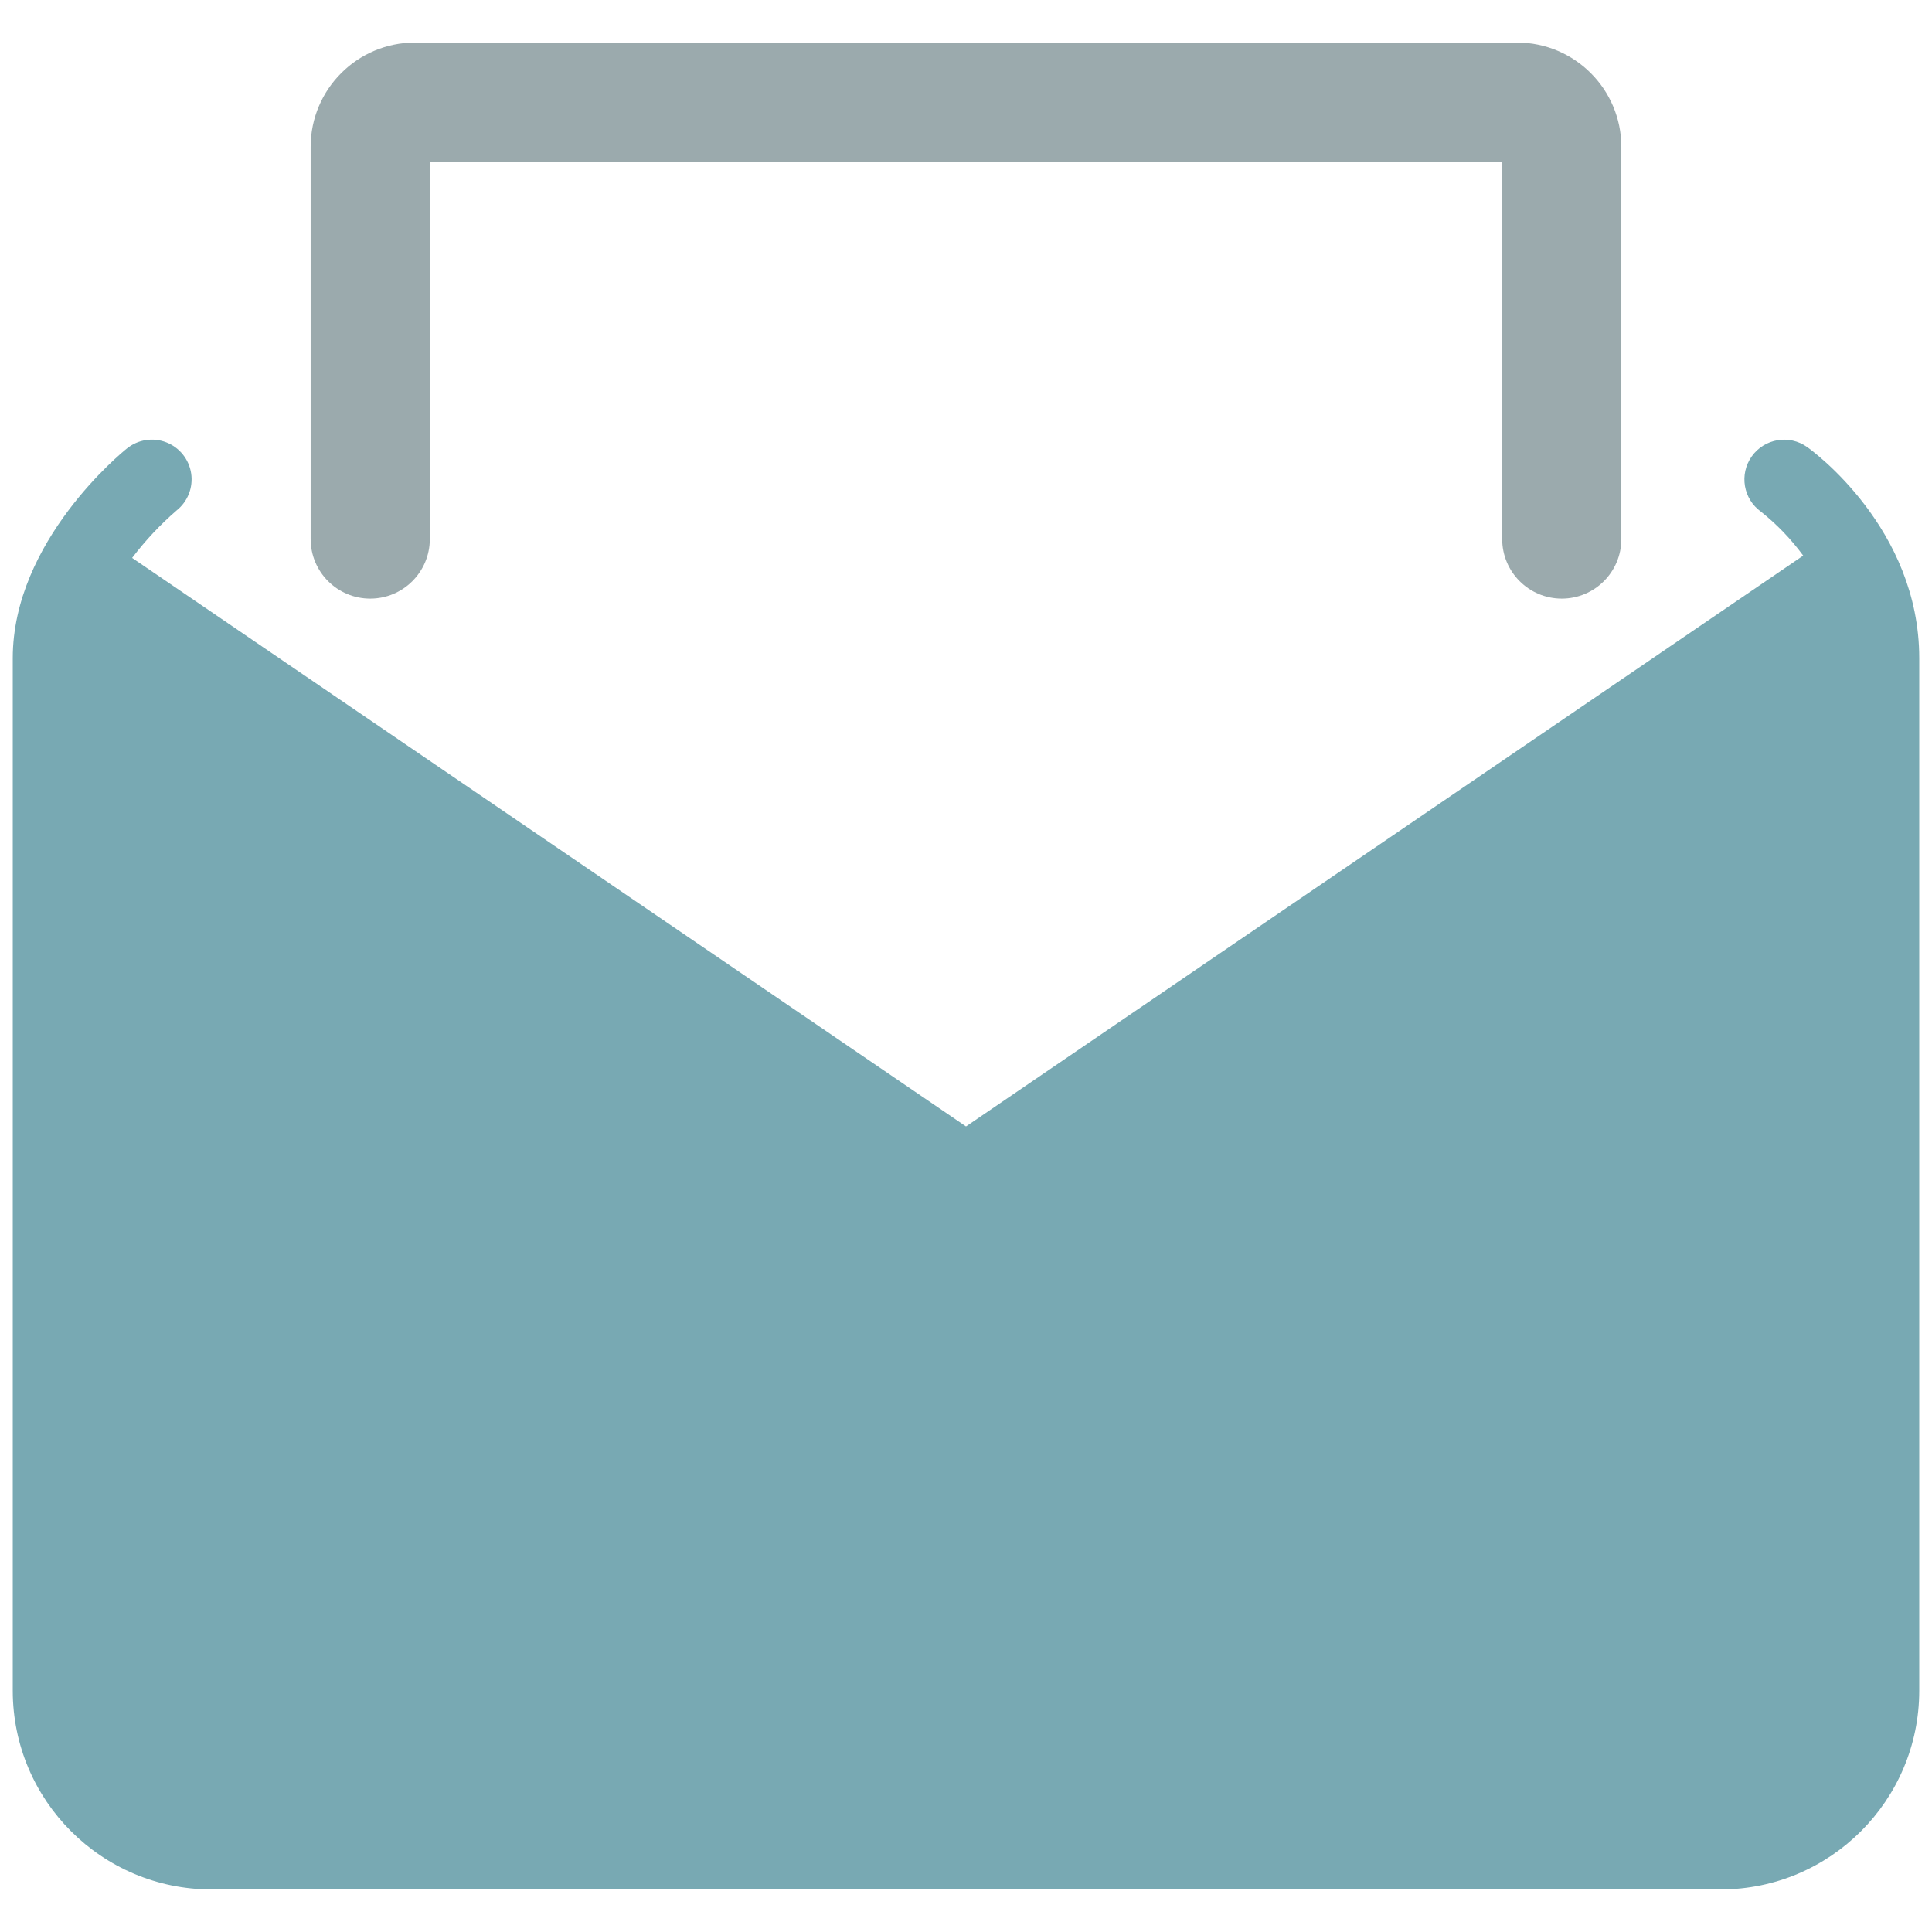
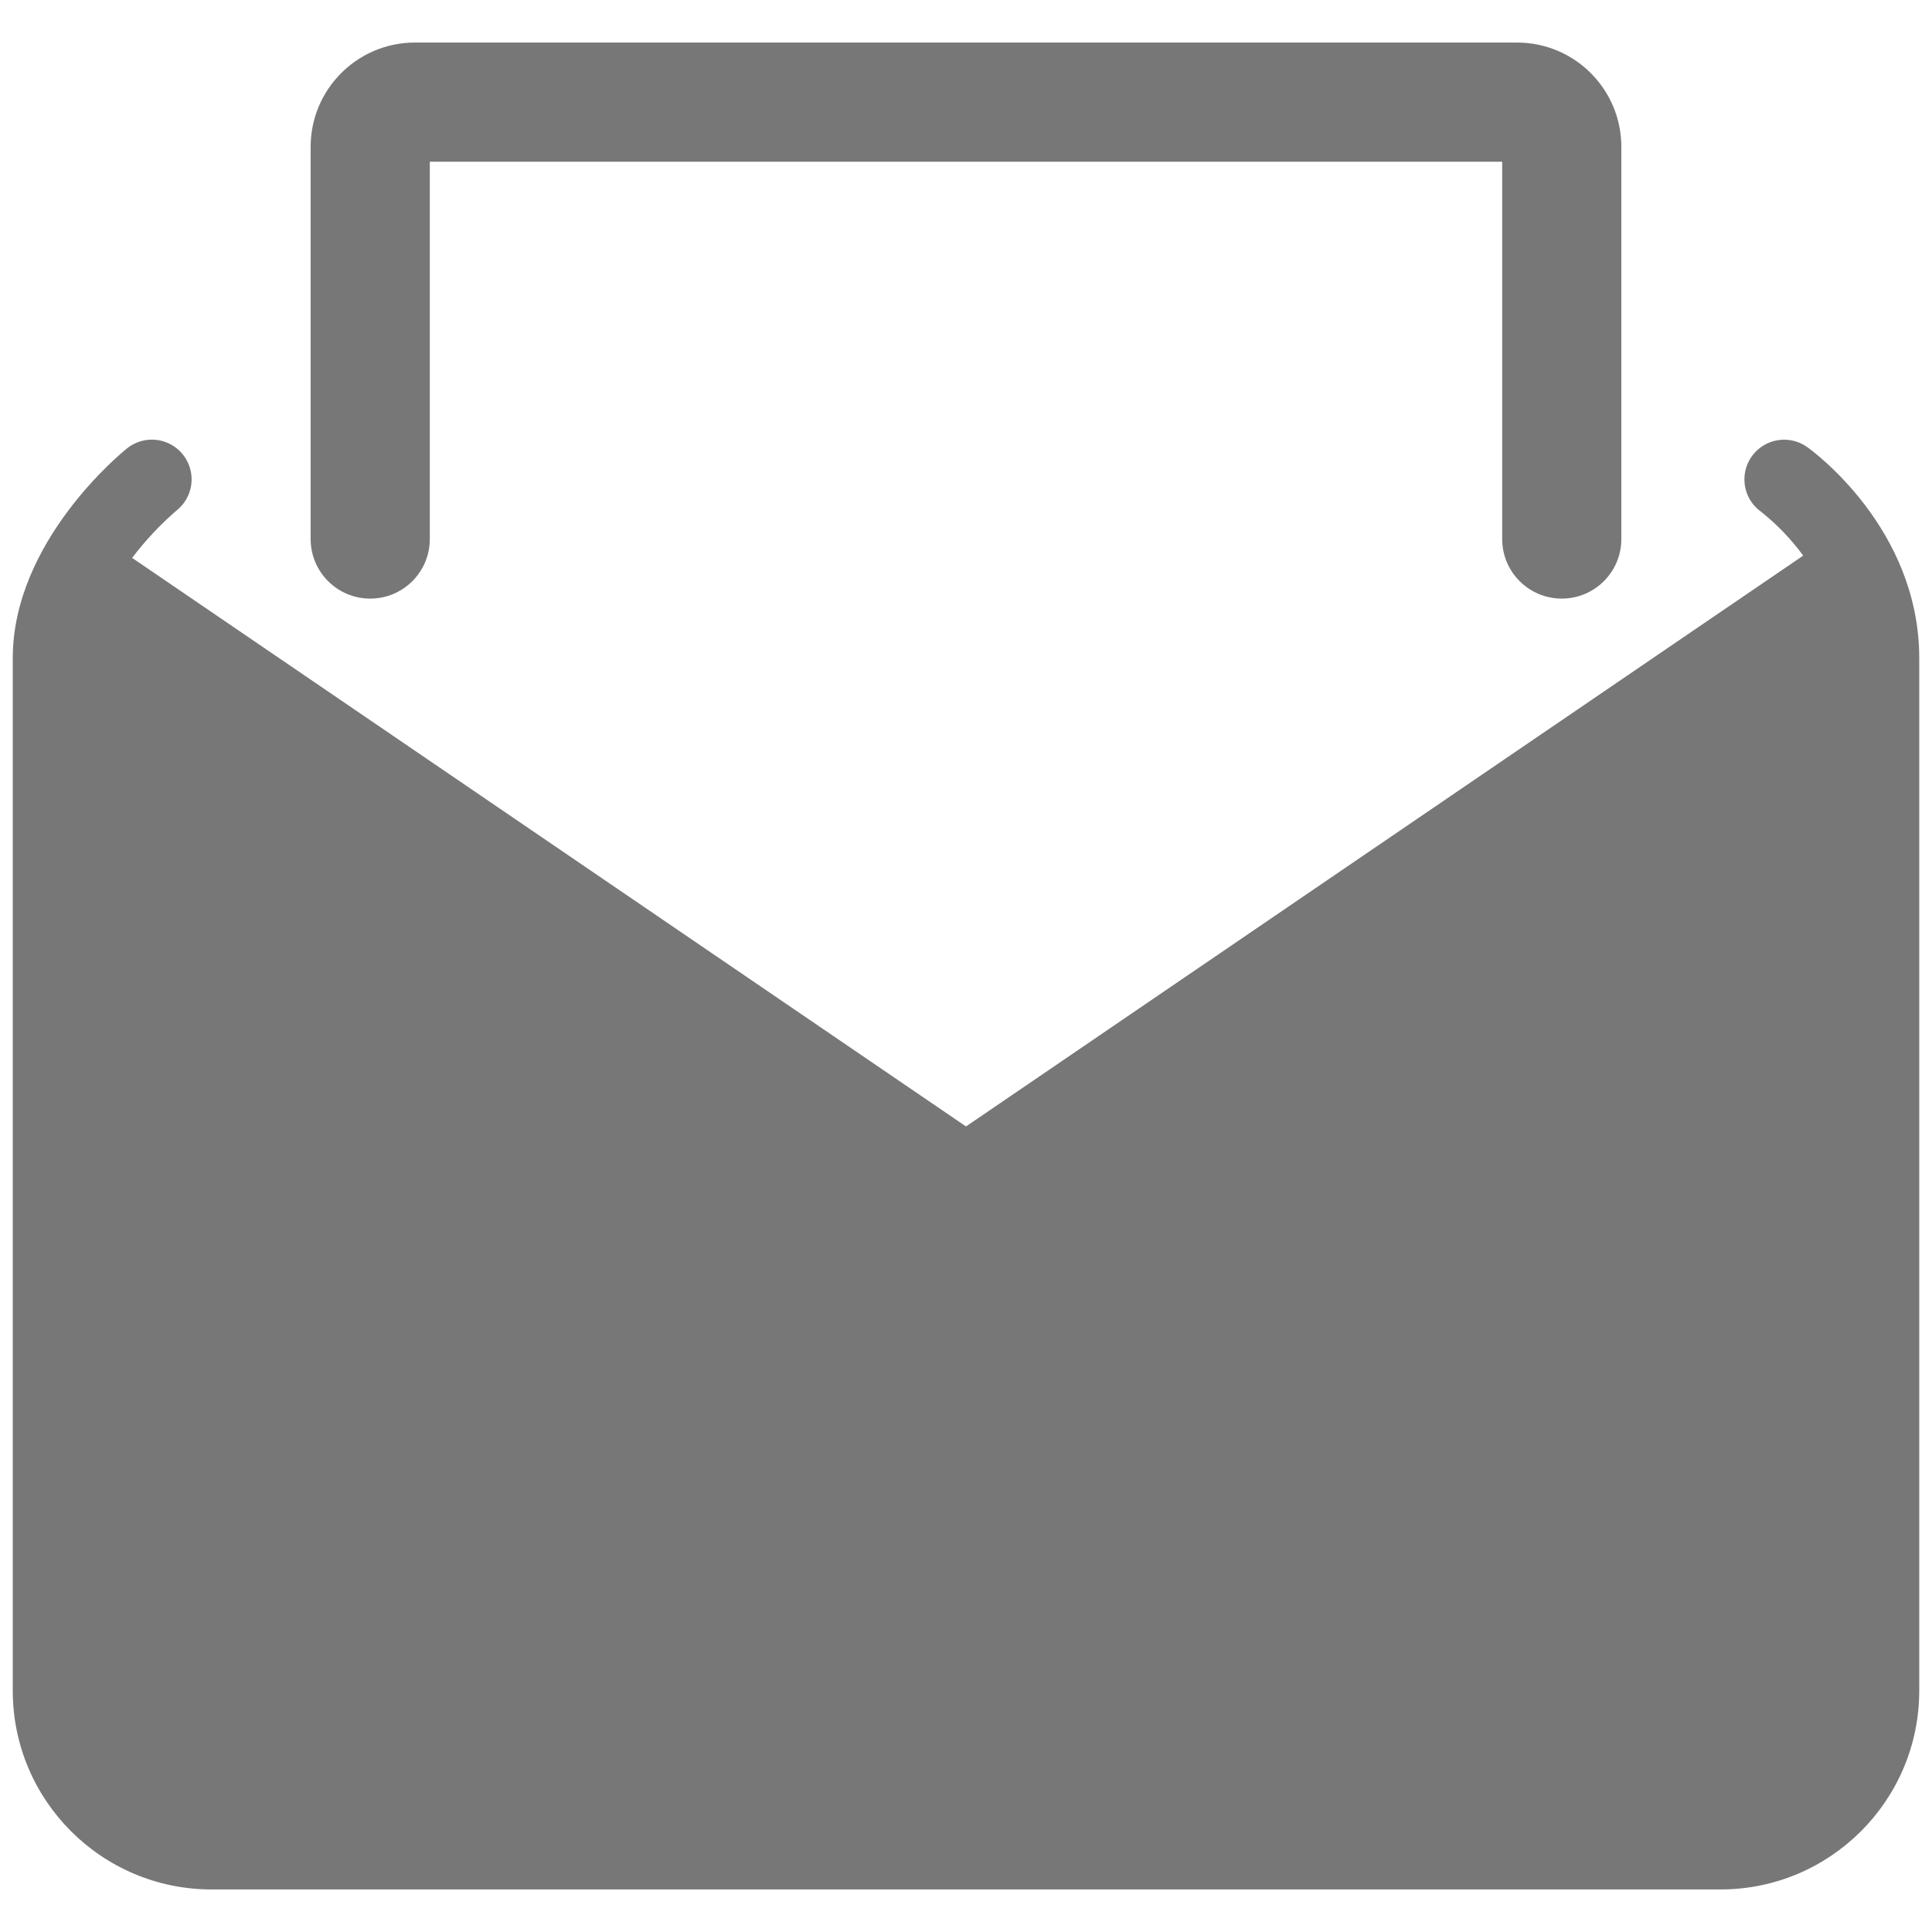
<svg xmlns="http://www.w3.org/2000/svg" id="Layer_1" data-name="Layer 1" viewBox="0 0 128 128">
  <defs>
    <style>.cls-1{fill:#3b4551;}.cls-2{fill:#2b77c0;}</style>
  </defs>
-   <path class="cls-1" d="M119.729,29.618a2.631,2.631,0,0,0-3.052,4.288,15.215,15.215,0,0,1,2.79,2.905L64,74.63,8.754,36.962a20.699,20.699,0,0,1,2.945-3.143,2.631,2.631,0,1,0-3.287-4.109c-.31.247-7.567,6.142-7.567,13.896V112.024A13.173,13.173,0,0,0,14.003,125.181h99.995a13.173,13.173,0,0,0,13.157-13.157V43.606C127.155,34.977,120.032,29.832,119.729,29.618Z" id="id_101" style="fill: rgb(120, 169, 179);" />
-   <path class="cls-2" d="M24.528,39.659A3.947,3.947,0,0,0,28.476,35.712V10.713H99.524V35.712a3.947,3.947,0,1,0,7.894,0V9.724a6.913,6.913,0,0,0-6.905-6.905H27.486a6.913,6.913,0,0,0-6.905,6.905V35.712A3.947,3.947,0,0,0,24.528,39.659Z" id="id_102" style="fill: rgb(155, 170, 173);" />
+   <path class="cls-1" d="M119.729,29.618a2.631,2.631,0,0,0-3.052,4.288,15.215,15.215,0,0,1,2.79,2.905L64,74.63,8.754,36.962a20.699,20.699,0,0,1,2.945-3.143,2.631,2.631,0,1,0-3.287-4.109c-.31.247-7.567,6.142-7.567,13.896V112.024A13.173,13.173,0,0,0,14.003,125.181h99.995a13.173,13.173,0,0,0,13.157-13.157V43.606C127.155,34.977,120.032,29.832,119.729,29.618Z" id="id_101" style="fill: rgb(119, 119, 119);" />
+   <path class="cls-2" d="M24.528,39.659A3.947,3.947,0,0,0,28.476,35.712V10.713H99.524V35.712a3.947,3.947,0,1,0,7.894,0V9.724a6.913,6.913,0,0,0-6.905-6.905H27.486a6.913,6.913,0,0,0-6.905,6.905V35.712A3.947,3.947,0,0,0,24.528,39.659Z" id="id_102" style="fill: rgb(119, 119, 119);" />
</svg>
